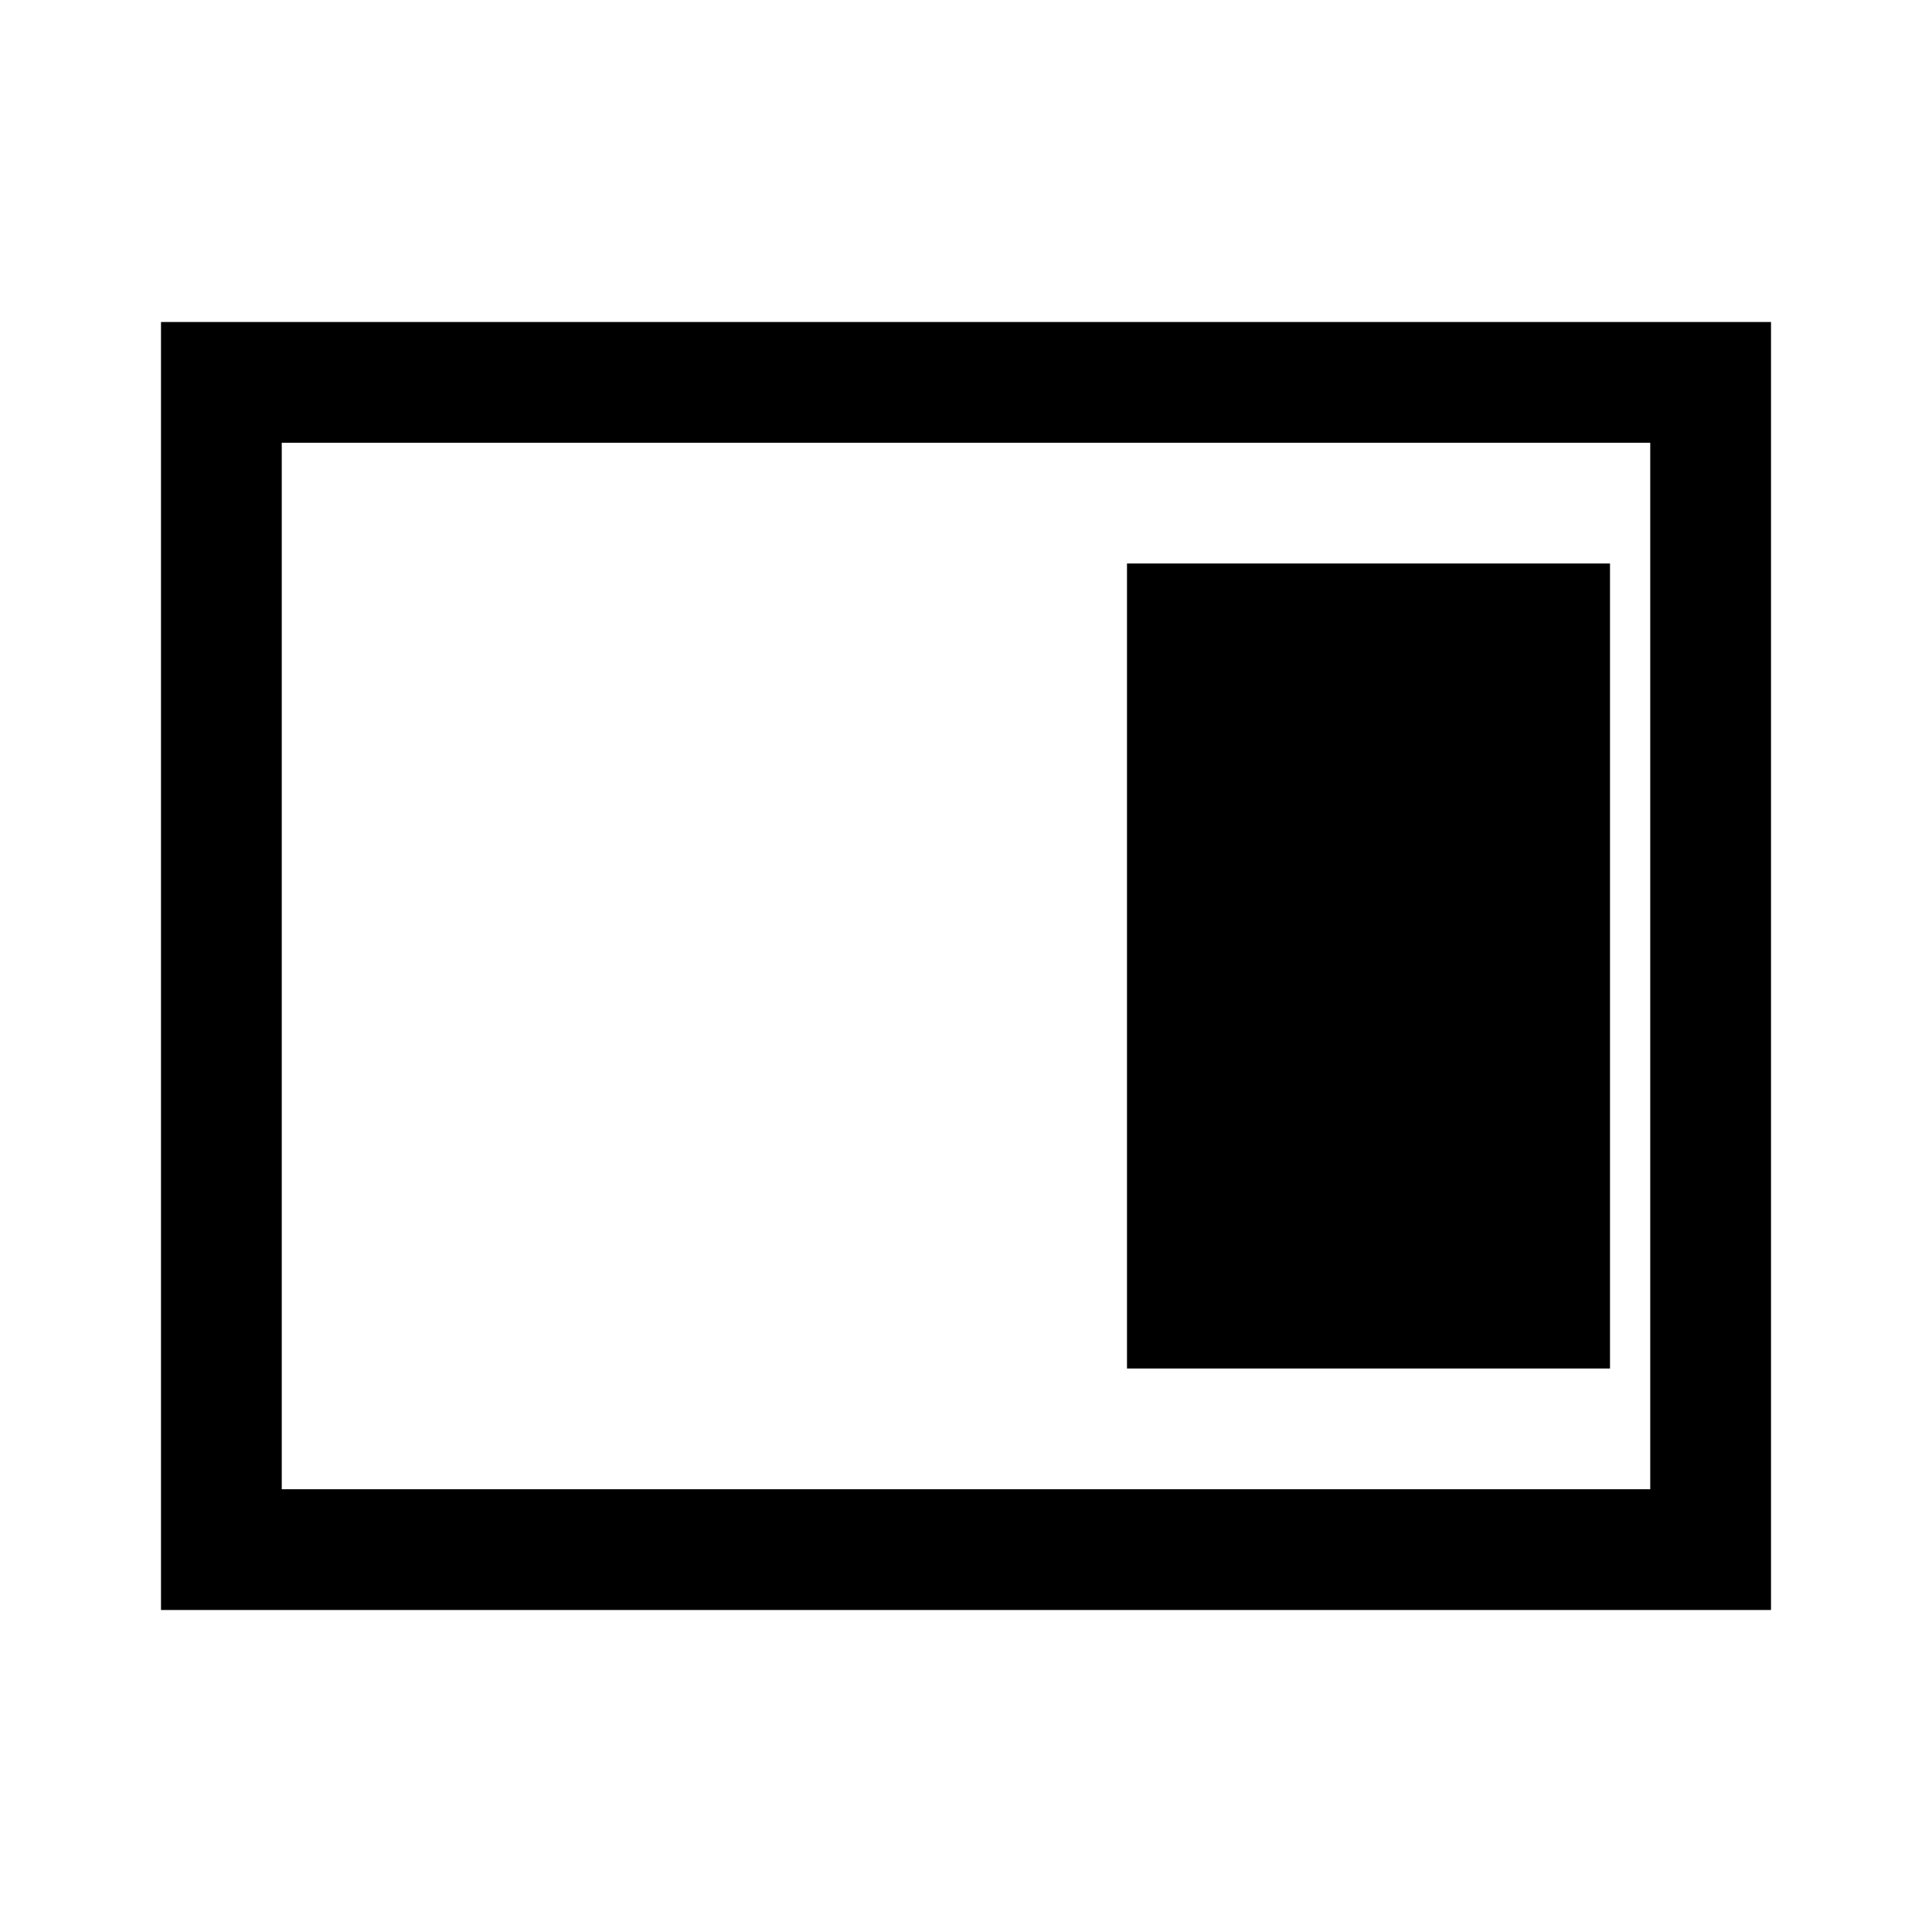
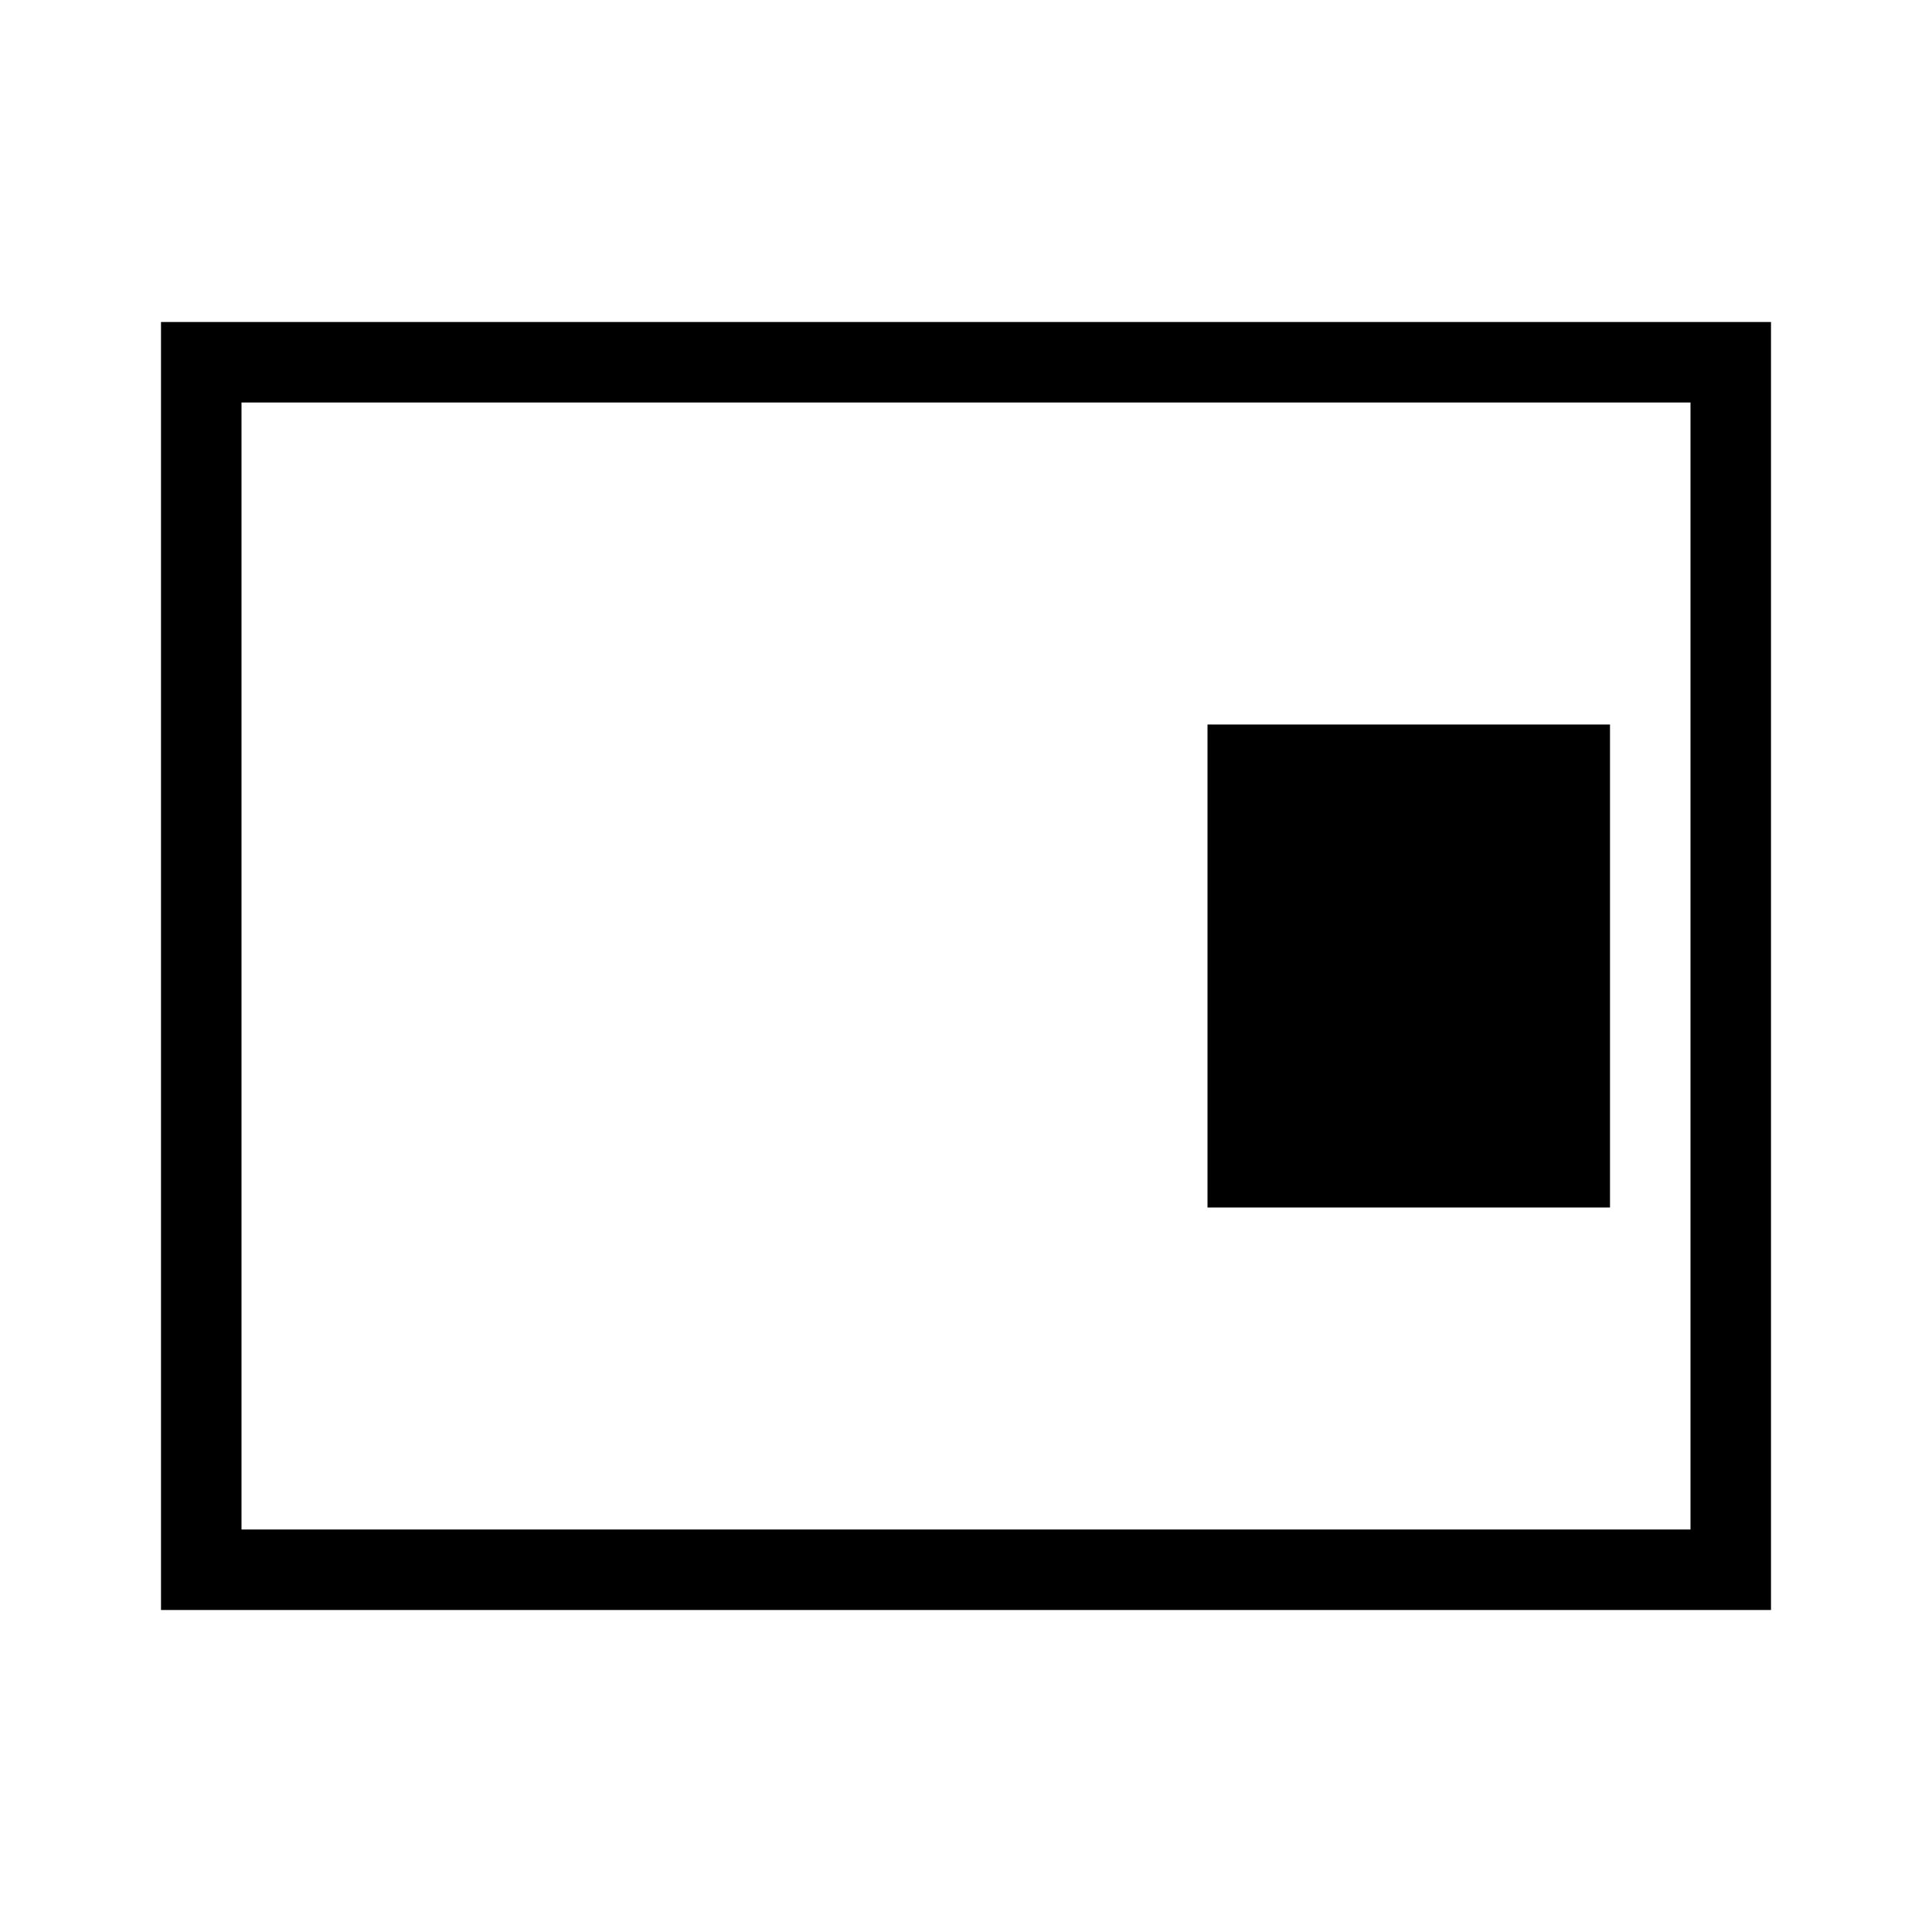
- <svg xmlns="http://www.w3.org/2000/svg" viewBox="0 0 24 24" fill="noredne">
-   <path d="M2.75 4.75H21.25V19.25H2.75V4.75Z" fill="none" stroke="currentColor" stroke-width="1.5" />
-   <path d="M14.75 7.75H19.25V16.25H14.75V7.75Z" fill="currentColor" stroke="currentColor" stroke-width="1.5" />
+ <svg xmlns="http://www.w3.org/2000/svg" viewBox="0 0 24 24">
+   <rect x="2.5" y="4.5" width="19" height="15" stroke="currentColor" stroke-width="1" fill="transparent" />
+   <rect x="15" y="9" width="5" height="6" fill="currentColor" />
</svg>
